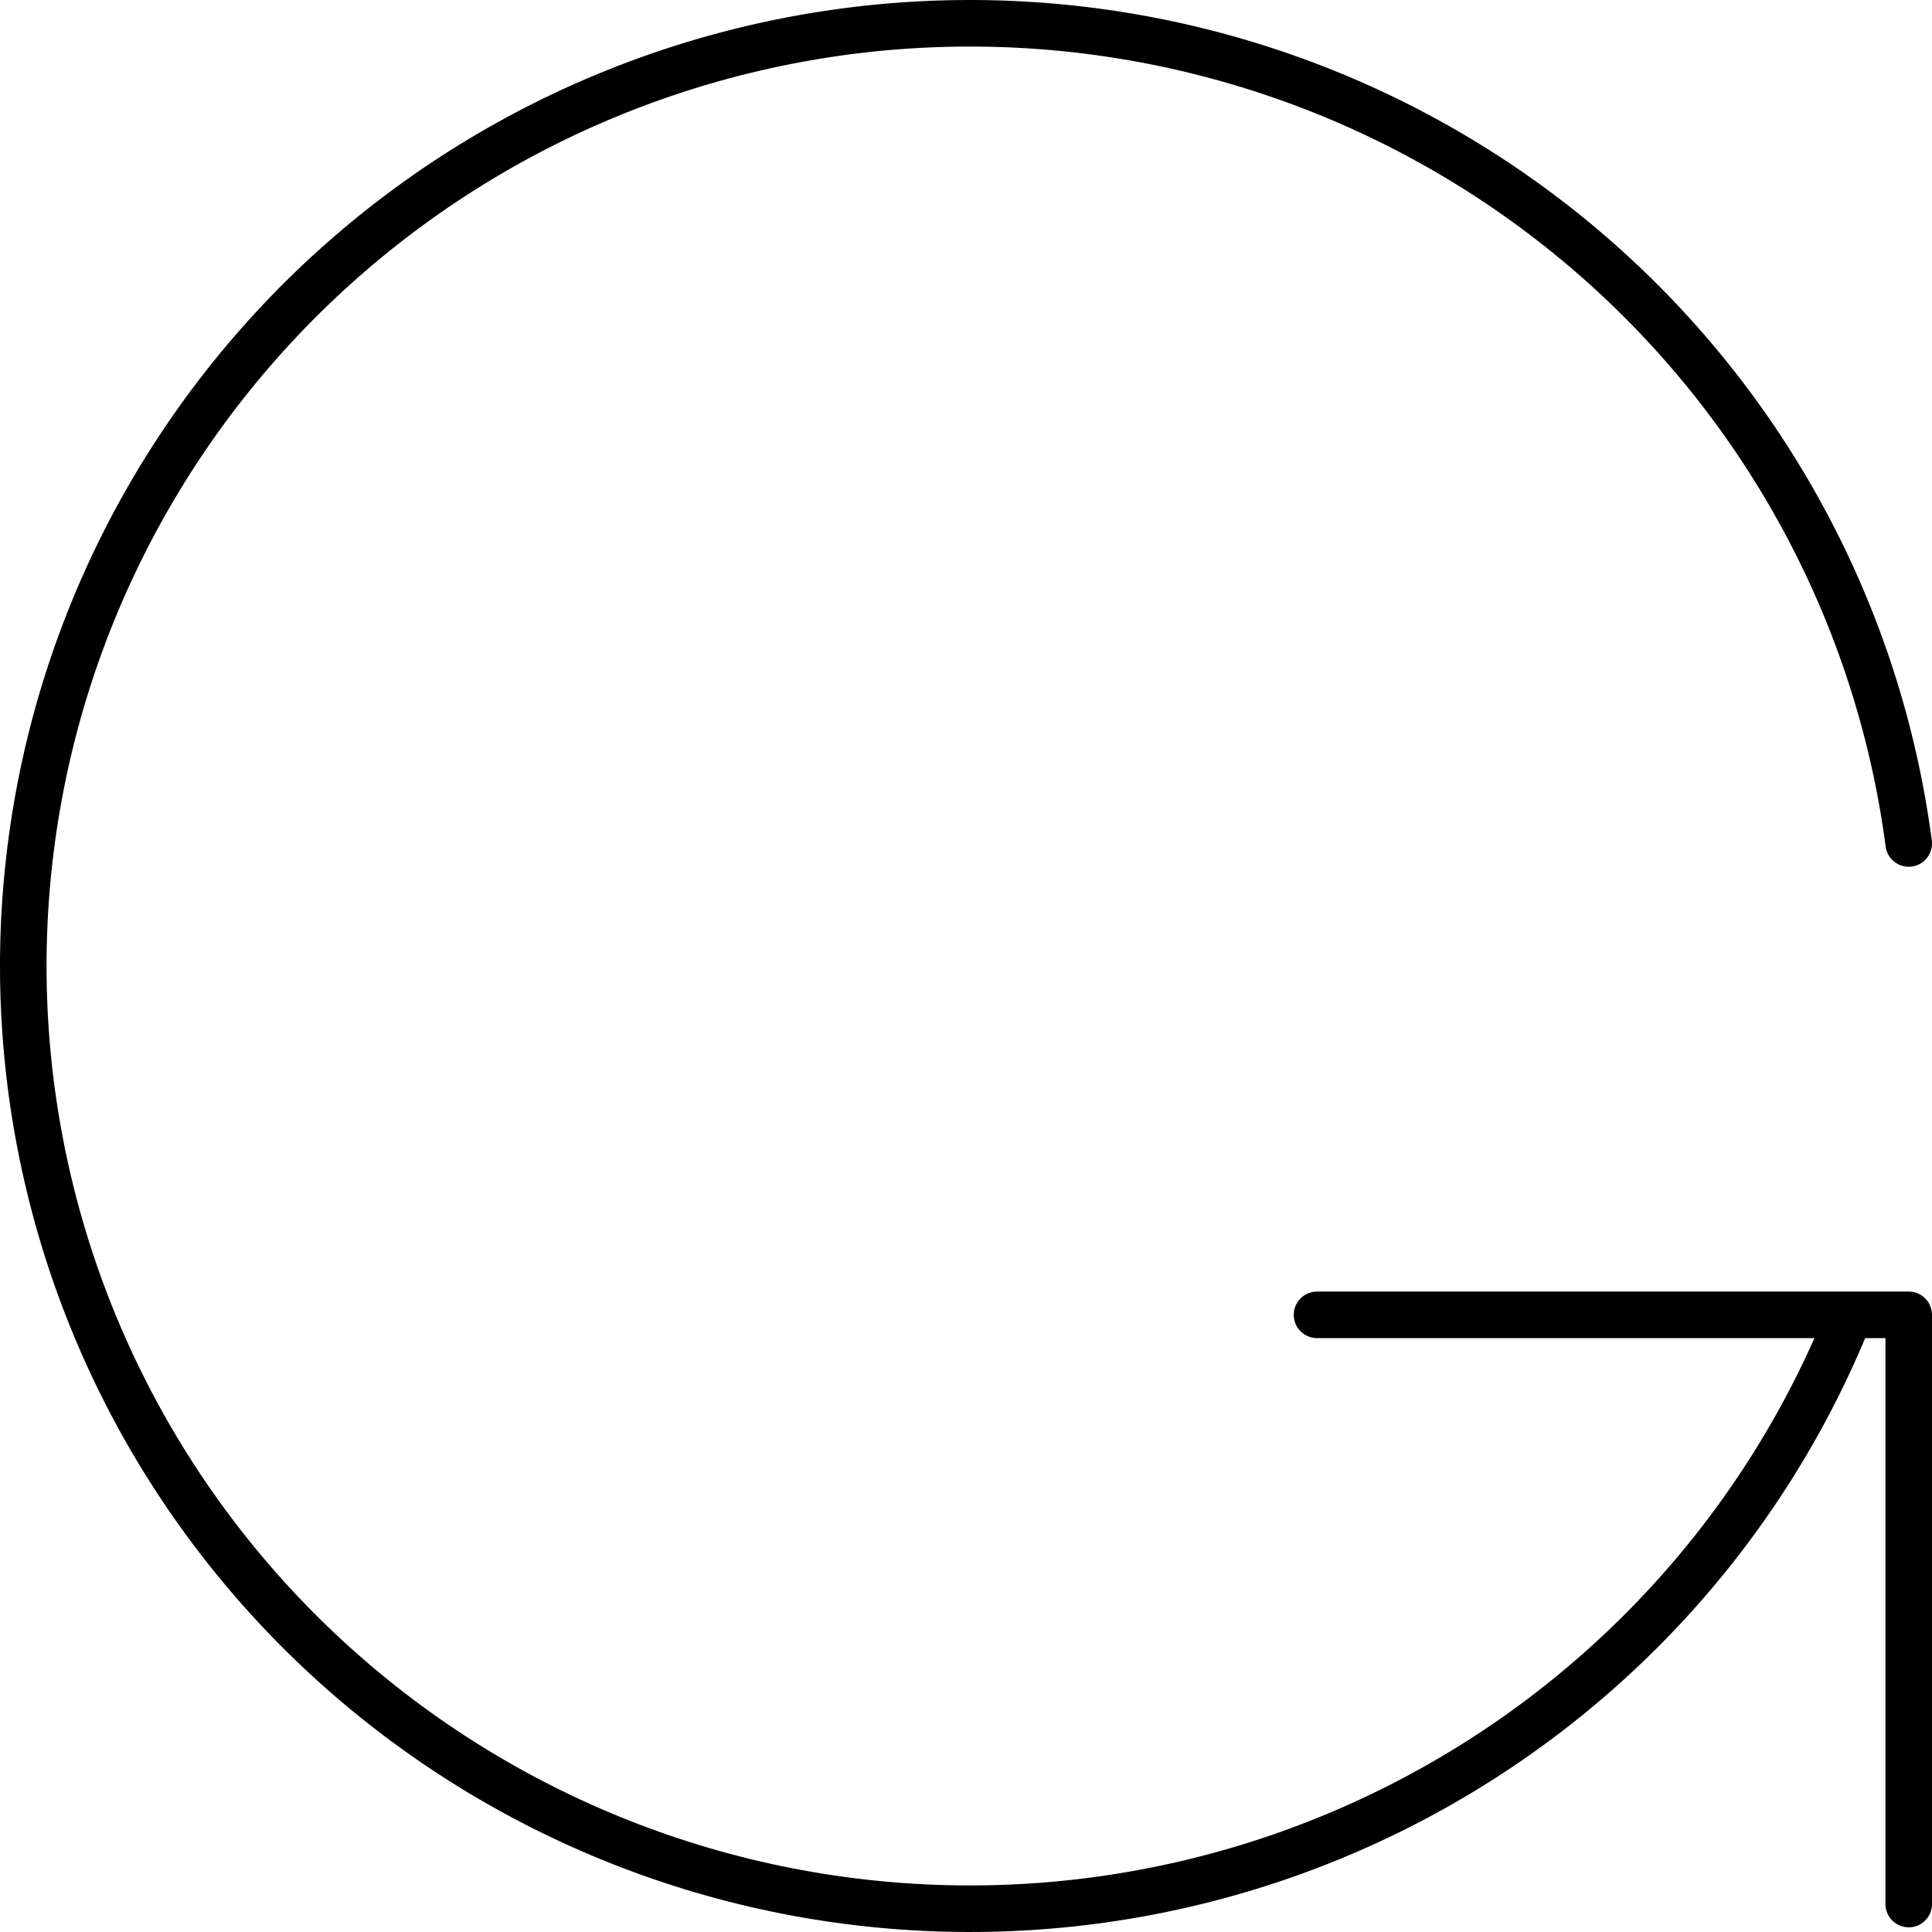
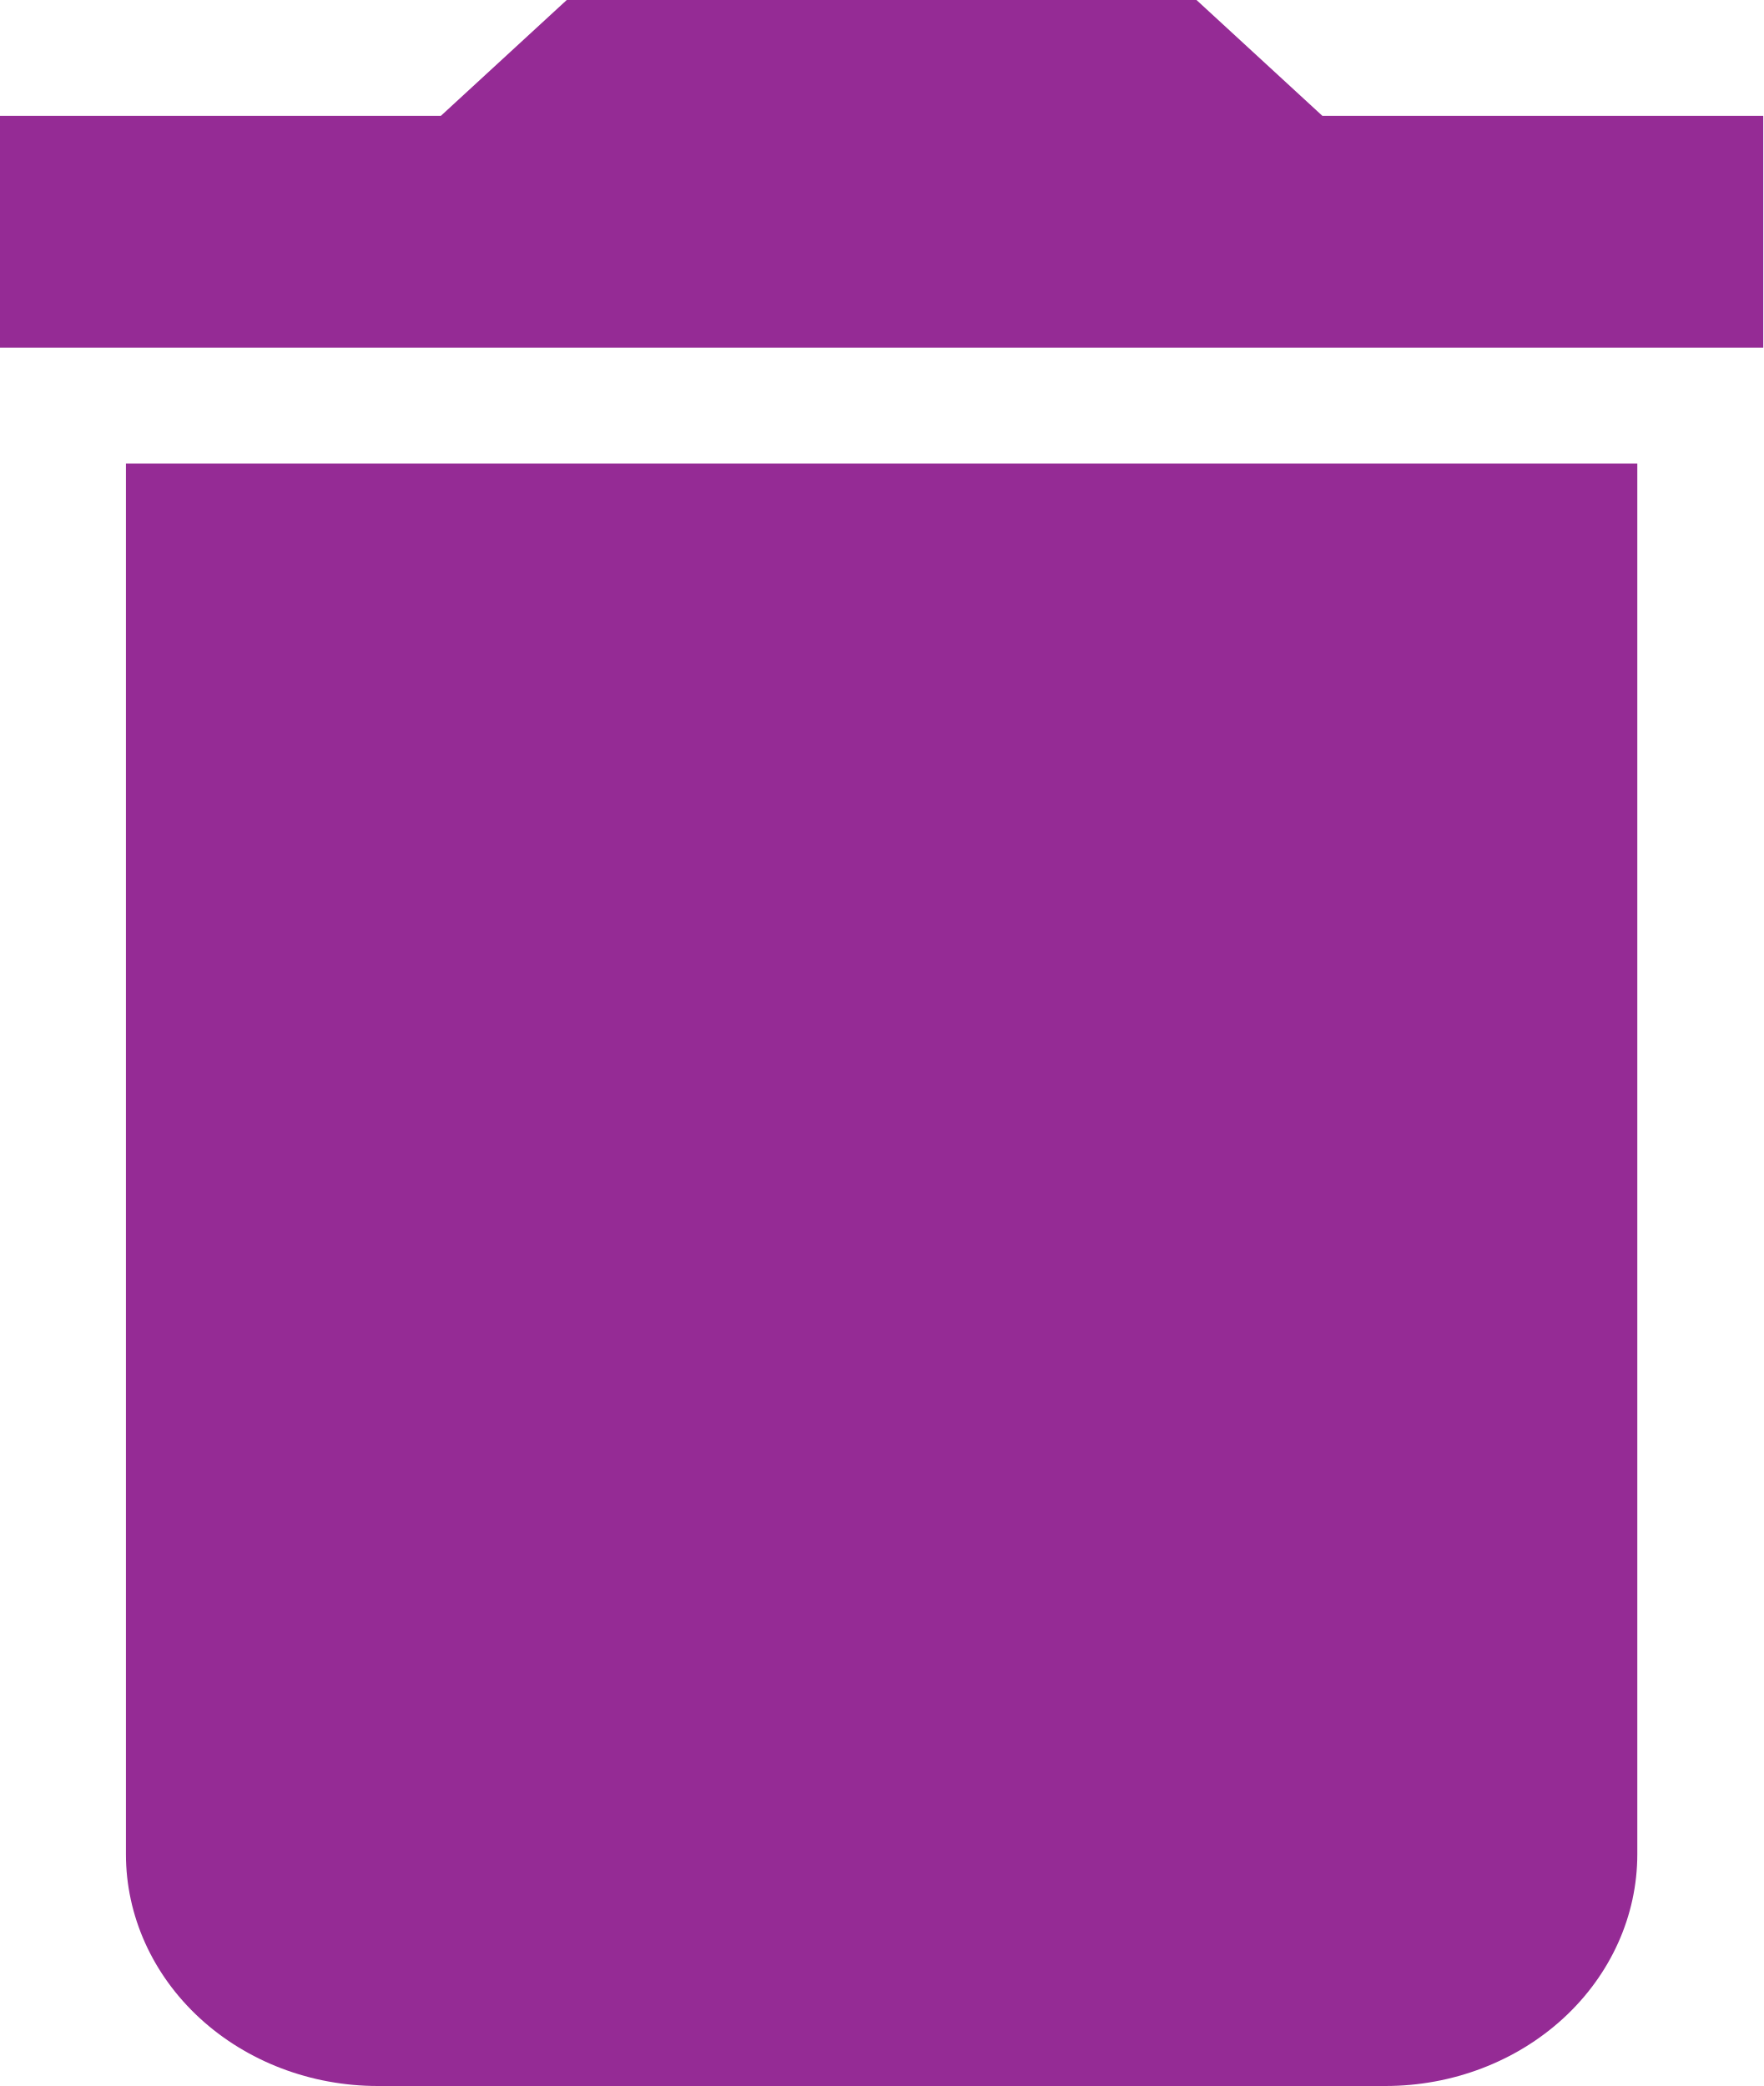
- <svg xmlns="http://www.w3.org/2000/svg" width="83" height="83" viewBox="0 0 83 83" fill="none">
-   <path d="M82 36.236C80.714 26.47 75.898 17.504 68.453 11.018C61.007 4.532 51.443 0.971 41.551 1C31.659 1.03 22.116 4.648 14.71 11.178C7.304 17.708 2.541 26.702 1.314 36.477C0.087 46.251 2.48 56.136 8.044 64.28C13.608 72.424 21.962 78.271 31.543 80.724C41.124 83.177 51.274 82.069 60.093 77.608C68.913 73.147 75.797 65.638 79.458 56.486M82 81.799V56.486H56.58" stroke="black" stroke-width="2" stroke-linecap="round" stroke-linejoin="round" />
+ <svg xmlns="http://www.w3.org/2000/svg" width="71" height="84" viewBox="0 0 71 84" fill="none">
+   <path d="M71 4.667H53.25L48.179 0H22.821L17.75 4.667H0V14H71M5.071 74.667C5.071 77.142 6.14 79.516 8.042 81.266C9.944 83.017 12.524 84 15.214 84H55.786C58.476 84 61.056 83.017 62.958 81.266C64.86 79.516 65.929 77.142 65.929 74.667V18.667H5.071V74.667Z" fill="#952B95" />
</svg>
